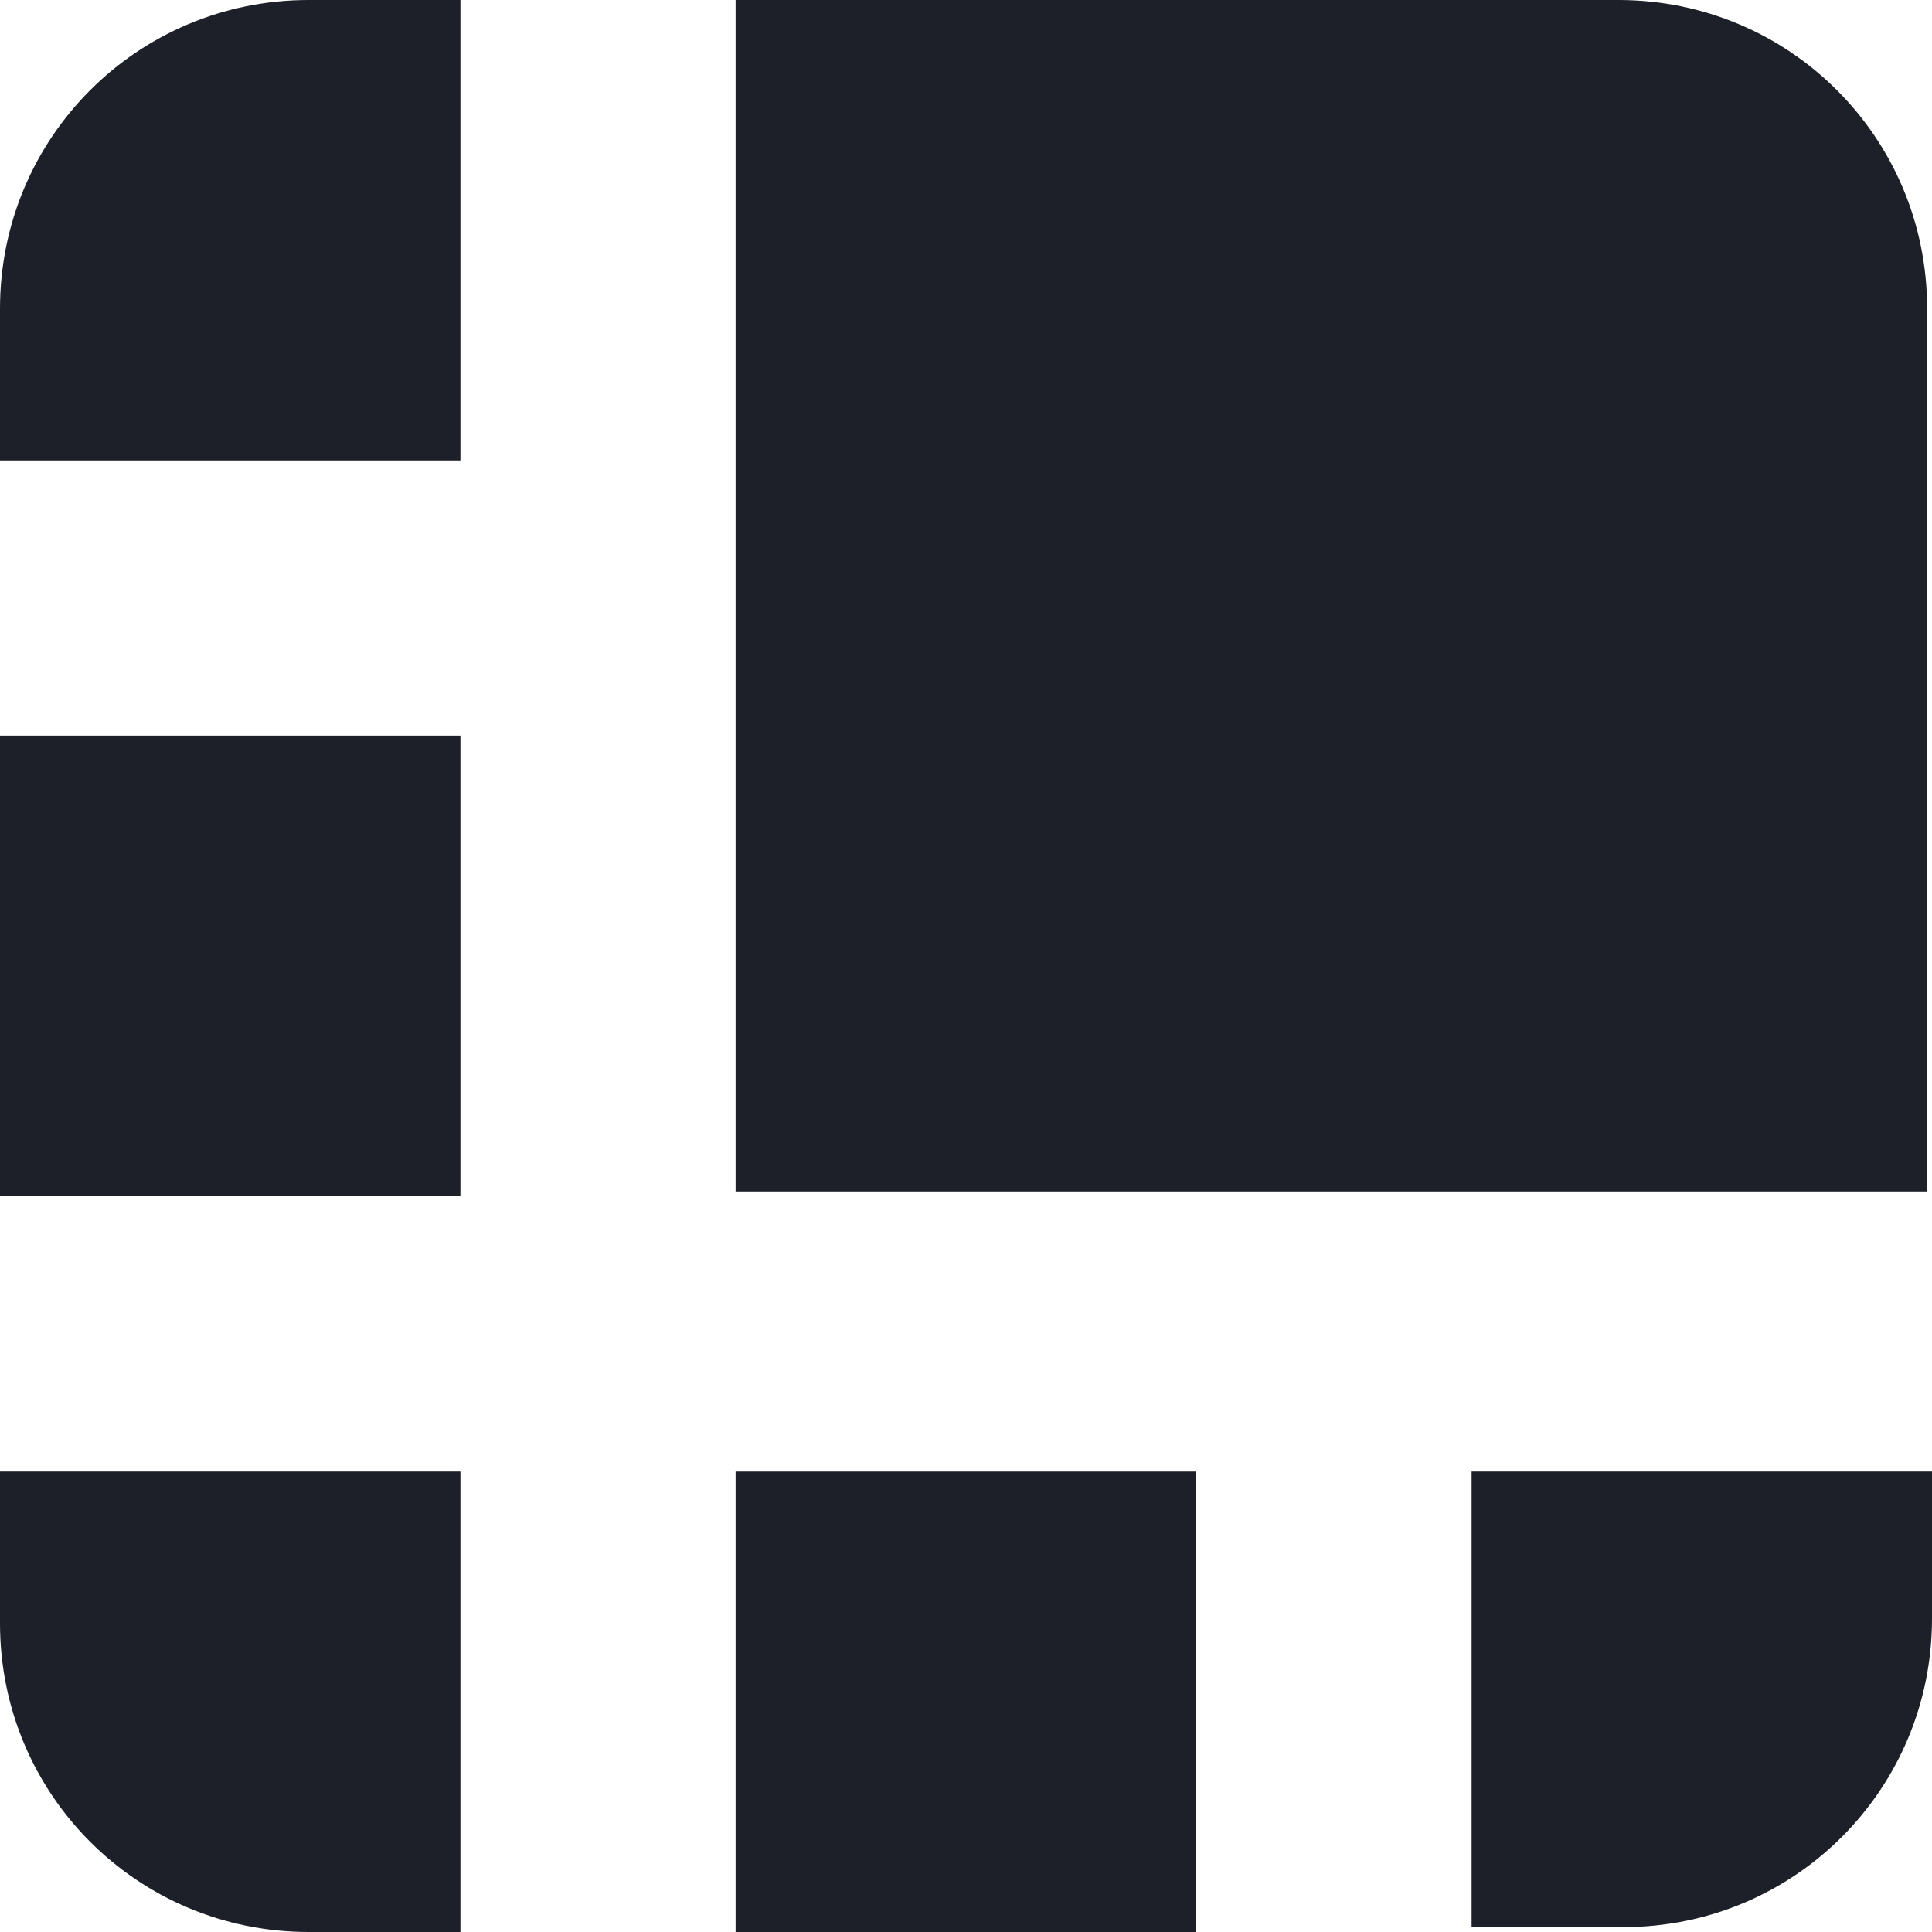
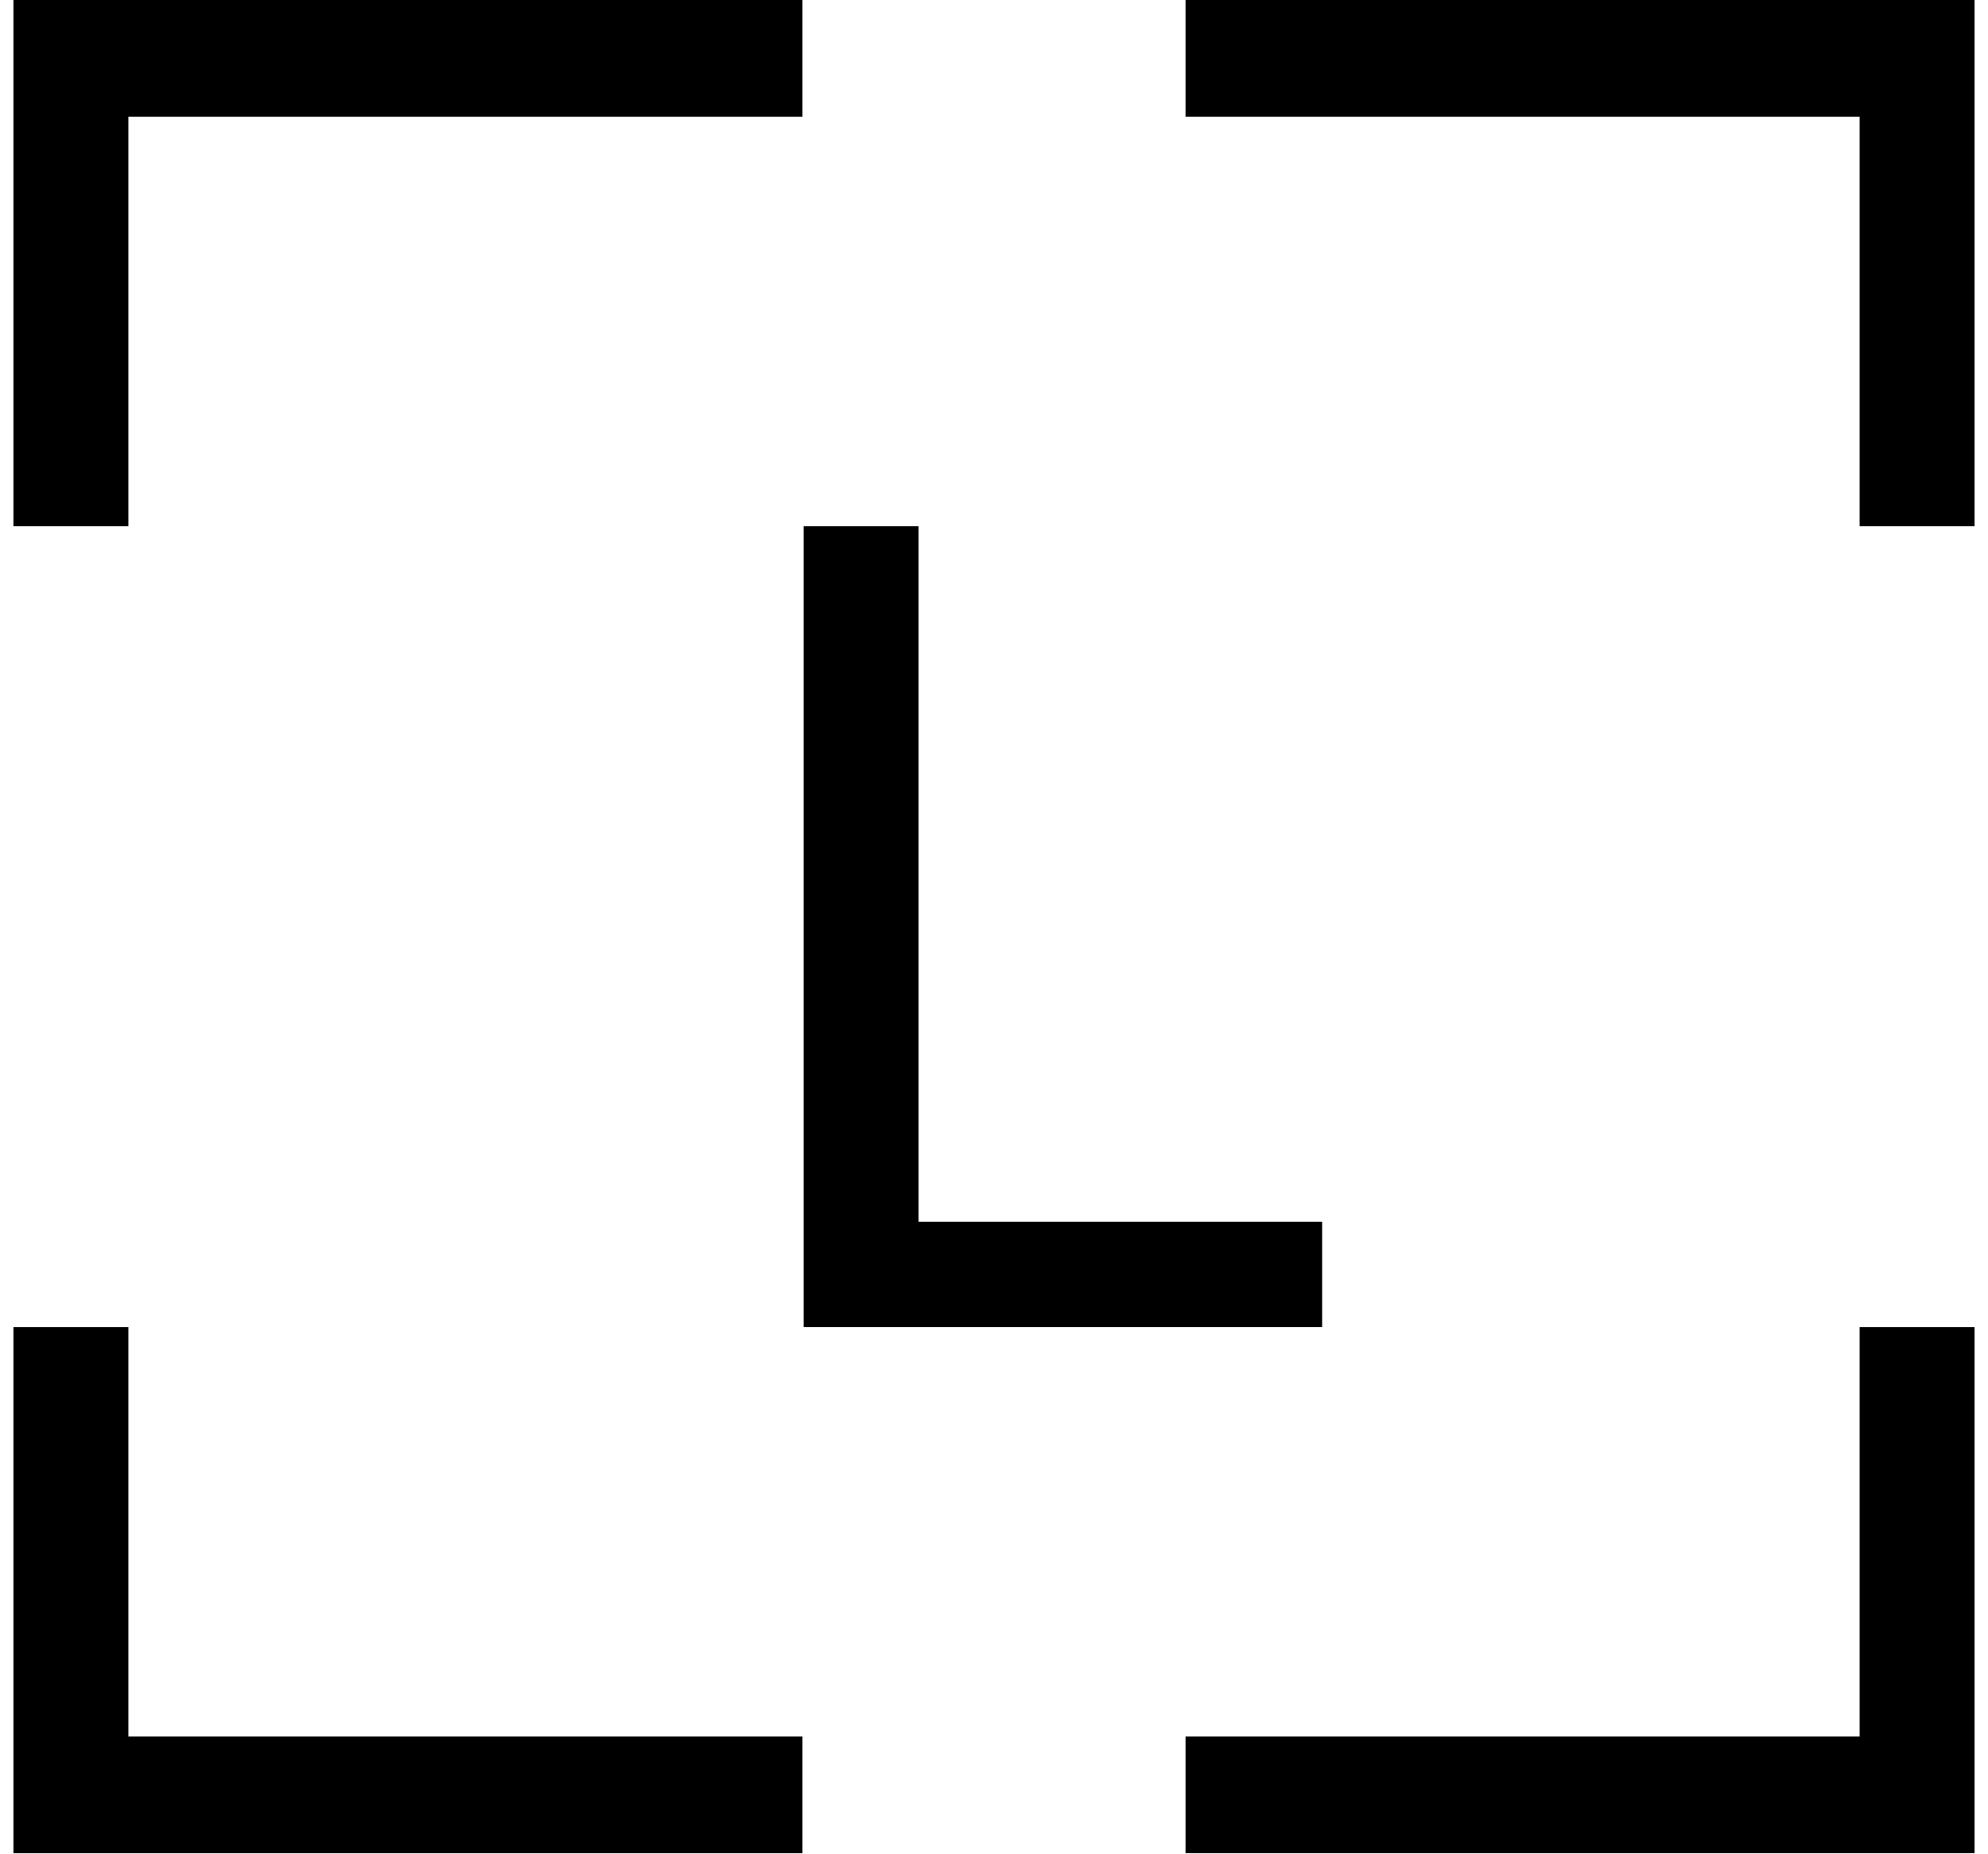
- <svg xmlns="http://www.w3.org/2000/svg" version="1.1" id="Layer_1" x="0px" y="0px" viewBox="0 0 515.3 515.3" style="enable-background:new 0 0 515.3 515.3;" xml:space="preserve">
-   <style type="text/css">
- 	.st0{fill:#1D2028;}
- </style>
-   <path class="st0" d="M431.7,0H196.2v317.8H514V82.3C514,36.7,477.3,0,431.7,0L431.7,0z" />
-   <path class="st0" d="M122.8,0H82.3C36.7,0,0,36.7,0,82.3v40.5h122.8V0z" />
-   <rect x="0" y="196.2" class="st0" width="122.8" height="122.8" />
-   <path class="st0" d="M392.5,514H433c45.6,0,82.3-36.7,82.3-82.3v-39.2H392.5V514z" />
-   <rect x="196.2" y="392.5" class="st0" width="122.8" height="122.8" />
-   <path class="st0" d="M0,392.5V433c0,45.6,36.7,82.3,82.3,82.3h40.5V392.5H0z" />
+ <svg xmlns="http://www.w3.org/2000/svg" width="74" height="69" viewBox="0 0 74 69" fill="none">
+   <path d="M44.129 64.655V68.999H73.5V49.408H69.221V64.655H44.129ZM44.129 0V4.344H69.221V19.592H73.5V0H44.129ZM34.193 19.592H29.914V49.407H49.215V45.488H34.193V19.592ZM0.5 49.408V69H29.871V64.655H4.779V49.408H0.5ZM0.5 0V19.592H4.779V4.344H29.871V0L0.5 0Z" fill="black" />
</svg>
